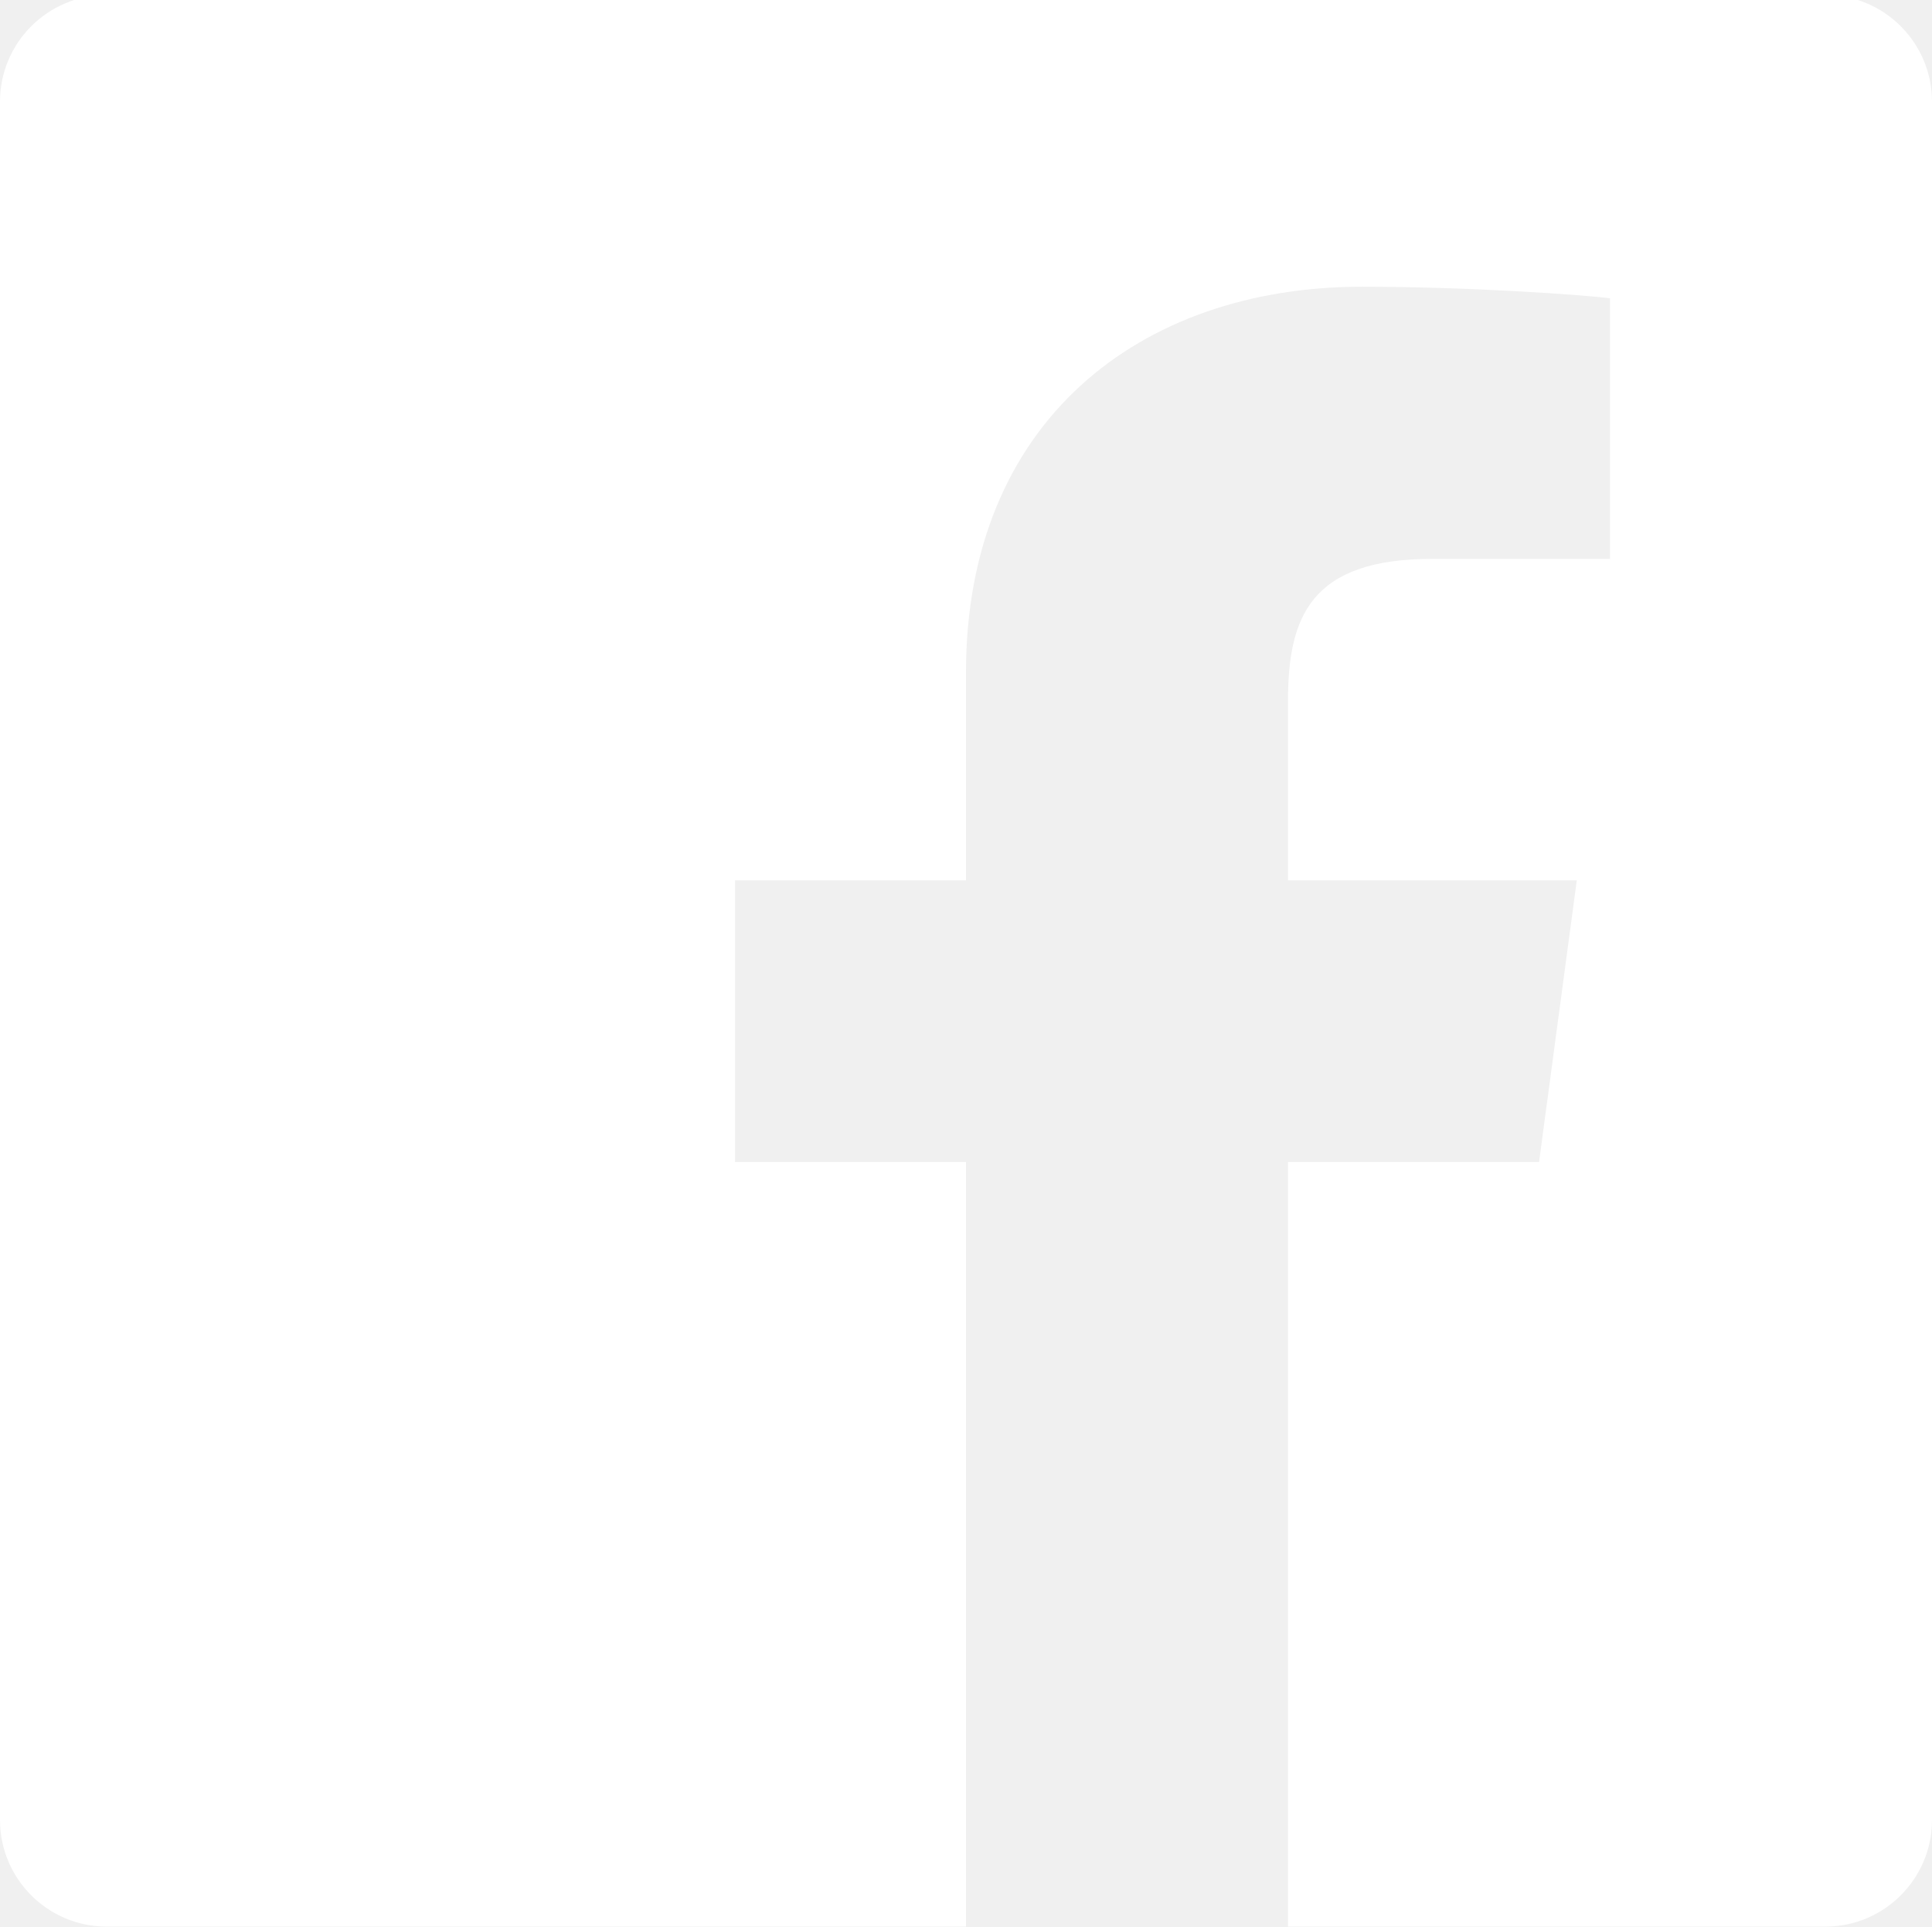
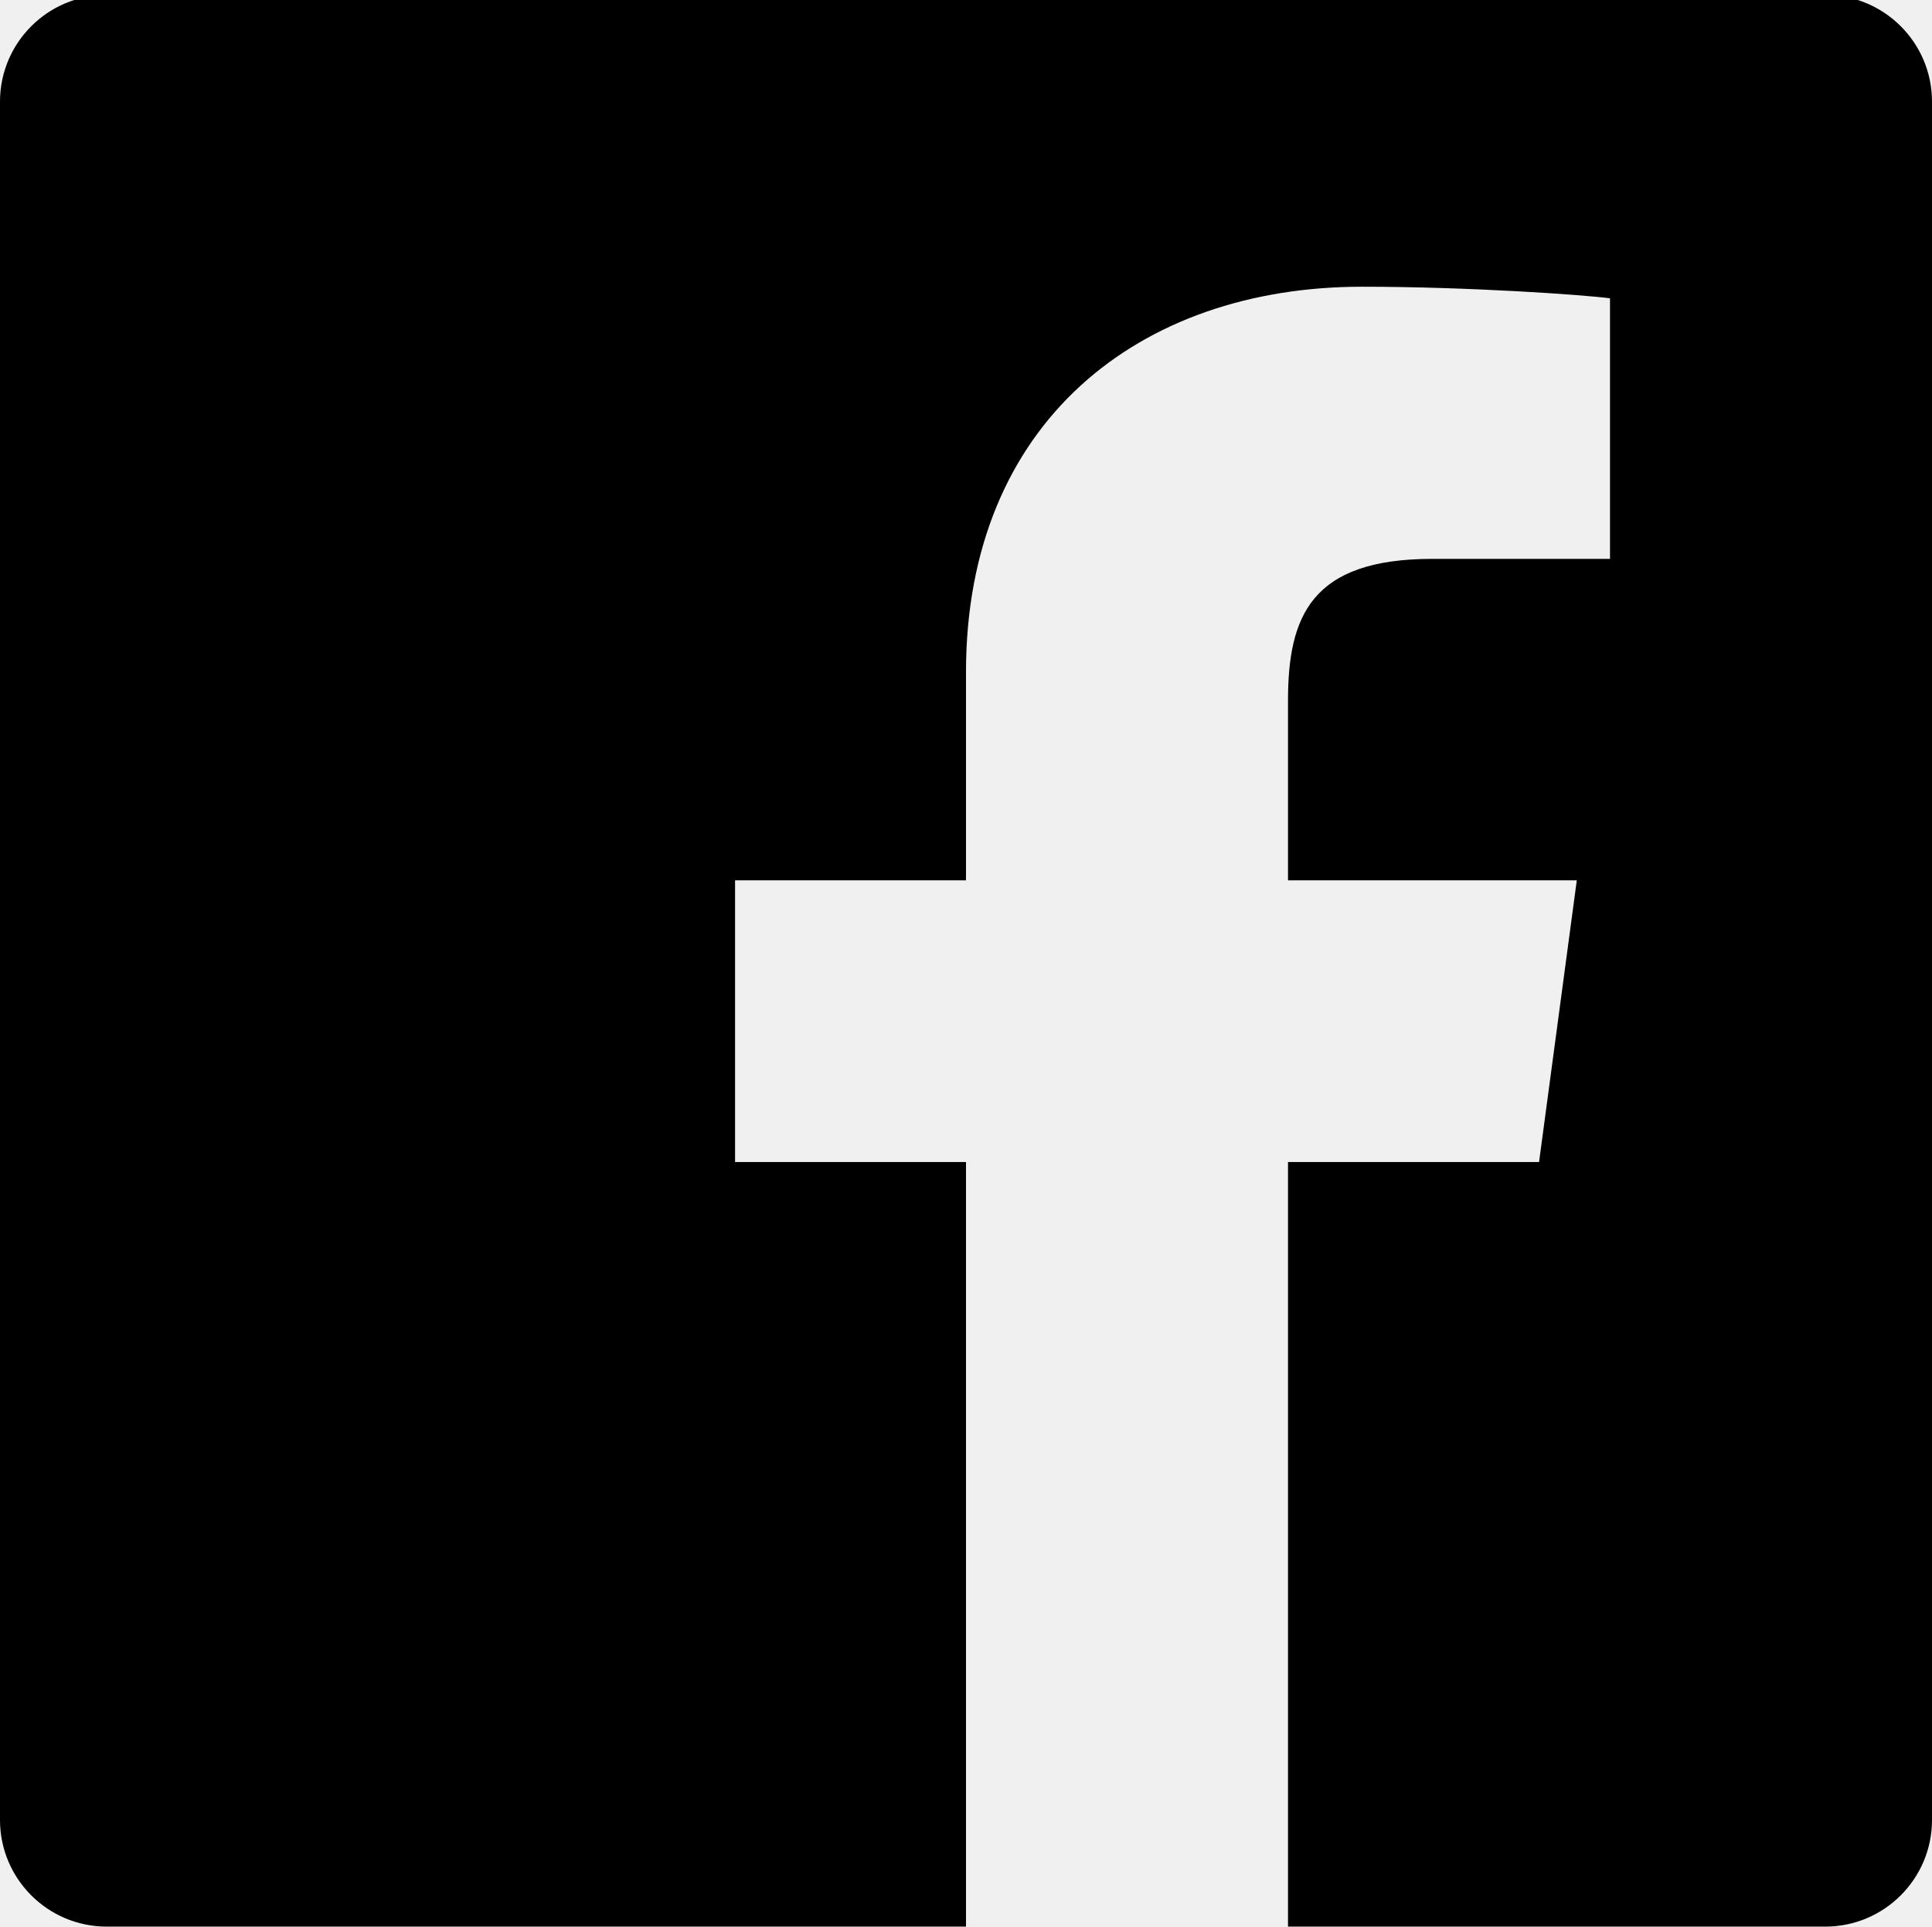
<svg xmlns="http://www.w3.org/2000/svg" version="1.1" id="Layer_1" x="0px" y="0px" viewBox="0 0 384 383" style="enable-background:new 0 0 384 383;" xml:space="preserve">
  <style type="text/css">
- 	.st0{fill:#FFFFFF;}
+ 	.st0{fill:#000000;}
</style>
  <path class="st0" d="M362.8-1H21.2C9.5-1,0,8.5,0,20.2v341.6C0,373.5,9.5,383,21.2,383H192V231h-45.9v-56H192v-41.4  C192,84,226.4,57,270.7,57c21.2,0,44,1.6,49.3,2.3v51.8h-35.3c-24.1,0-28.7,11.4-28.7,28.2V175h57.4l-7.5,56H256v152h106.8  c11.7,0,21.2-9.5,21.2-21.2V20.2C384,8.5,374.5-1,362.8-1z" />
</svg>
